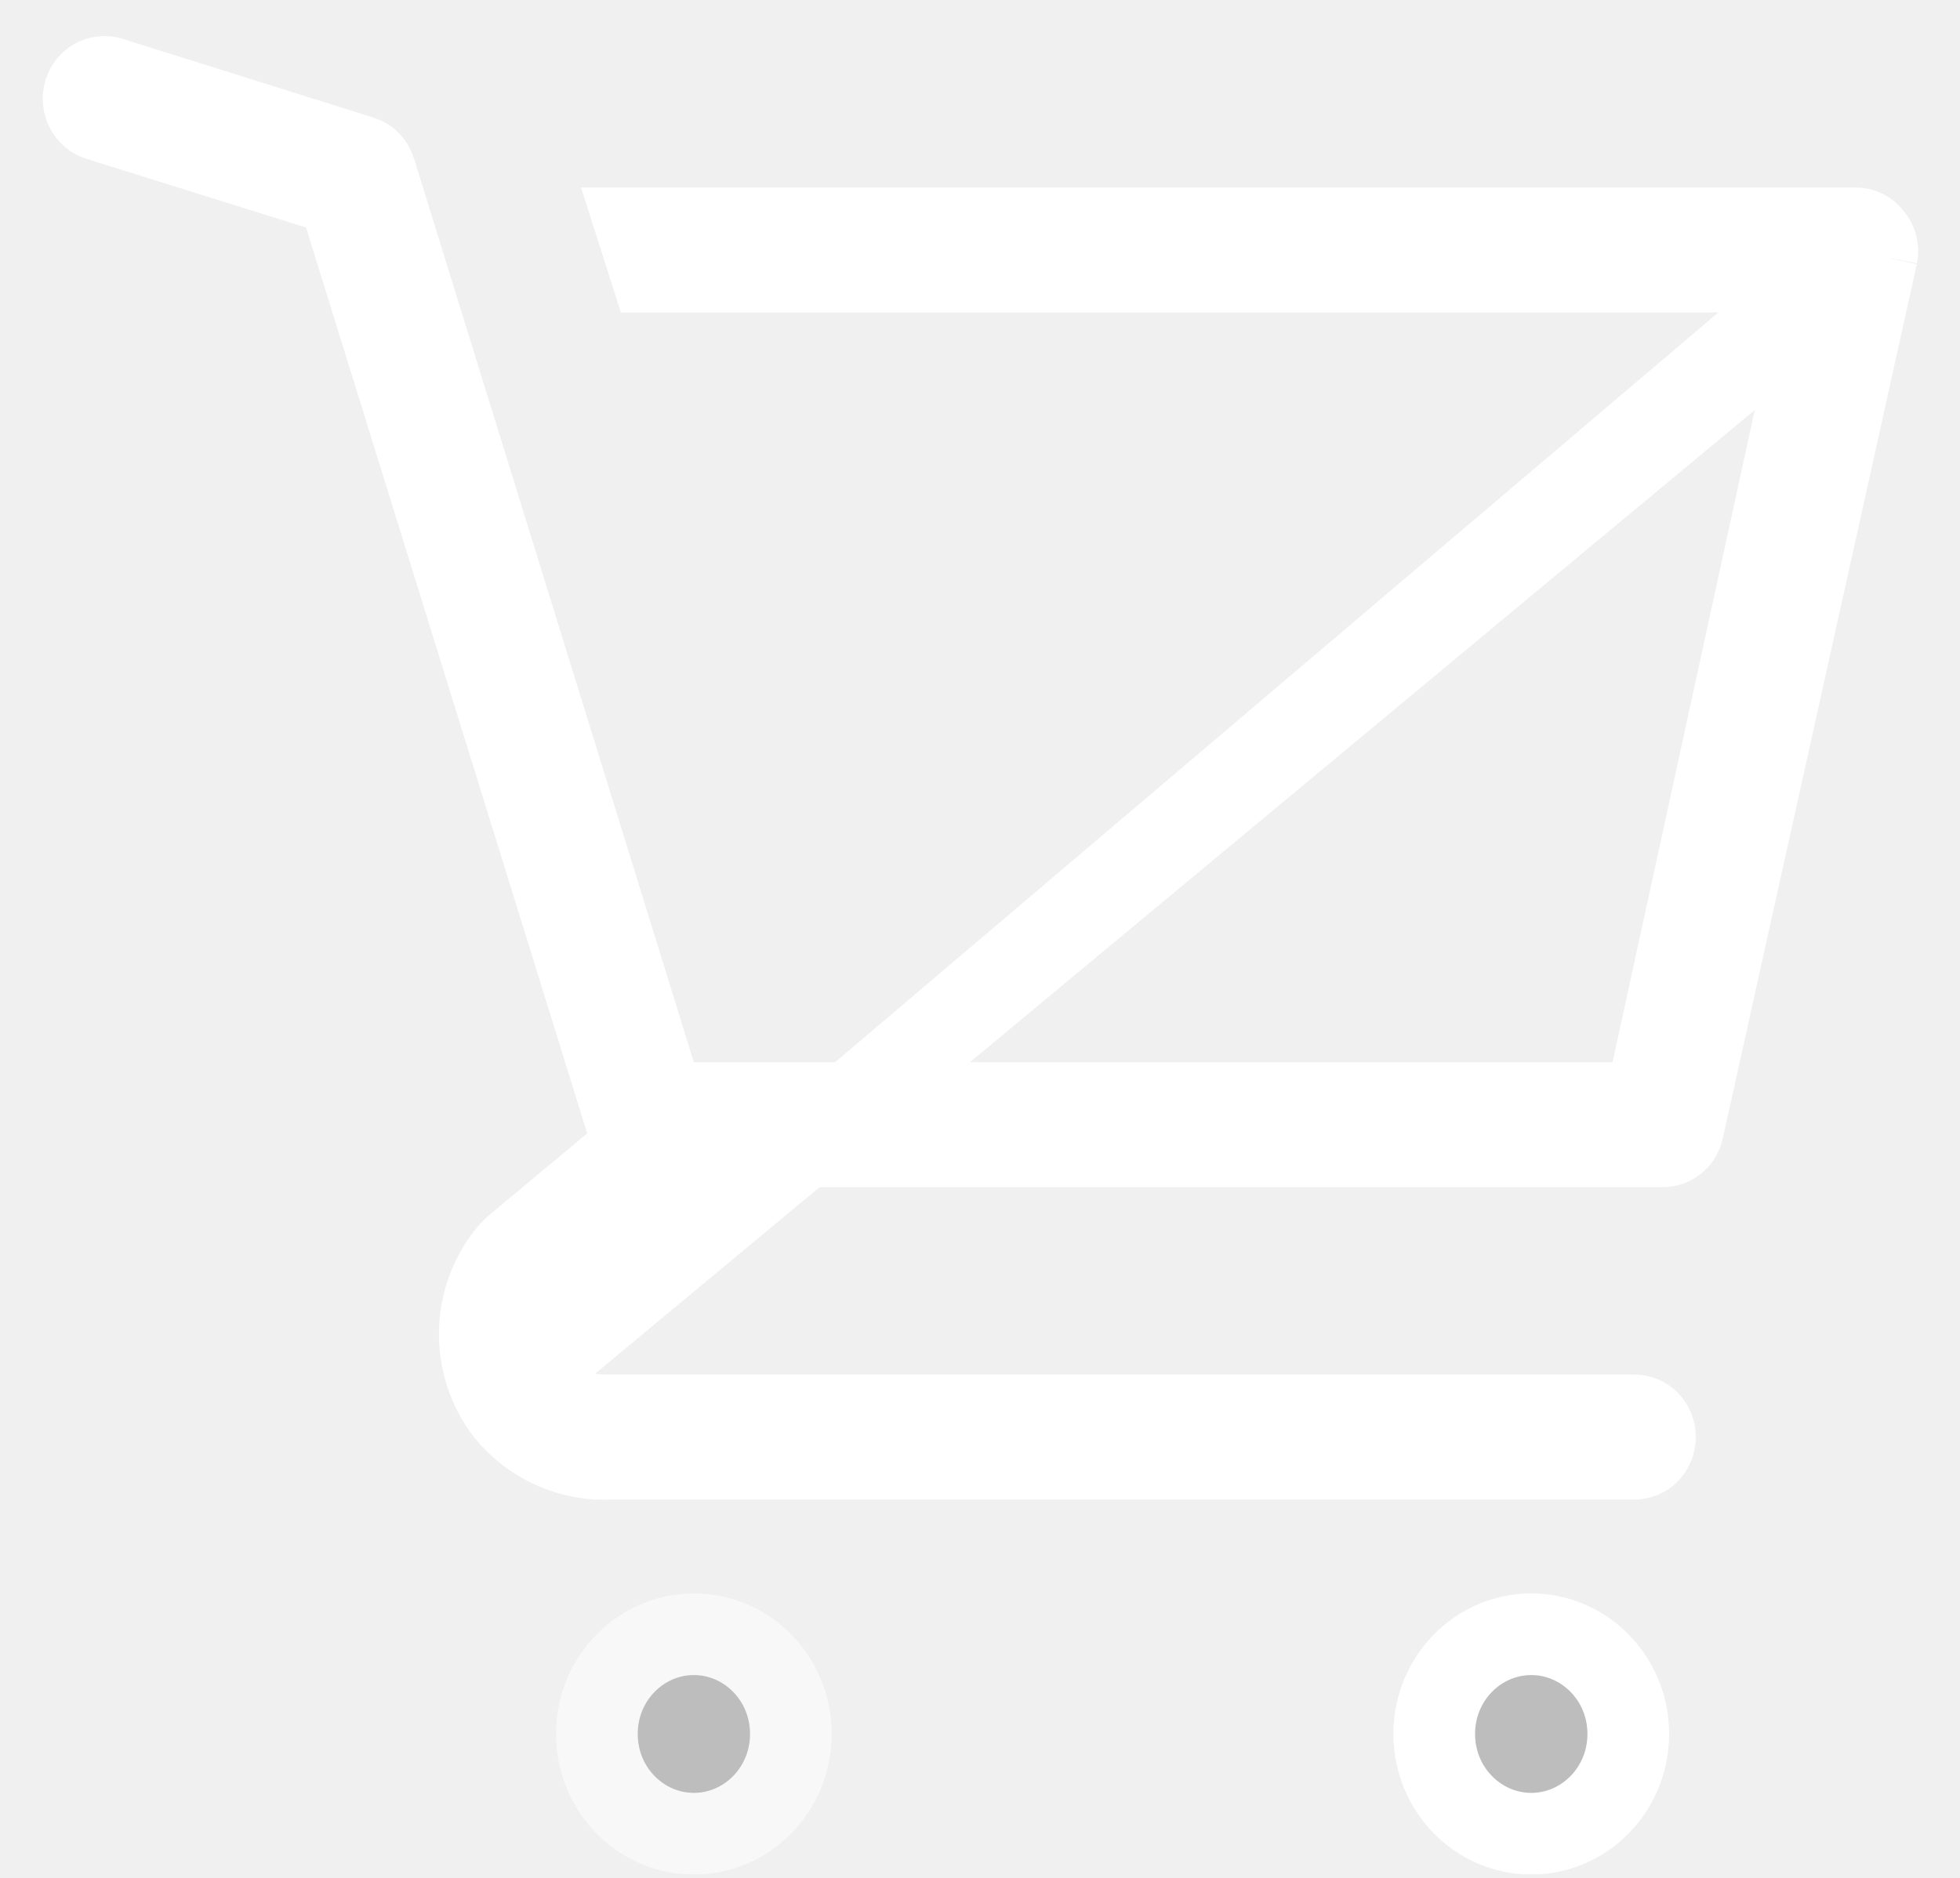
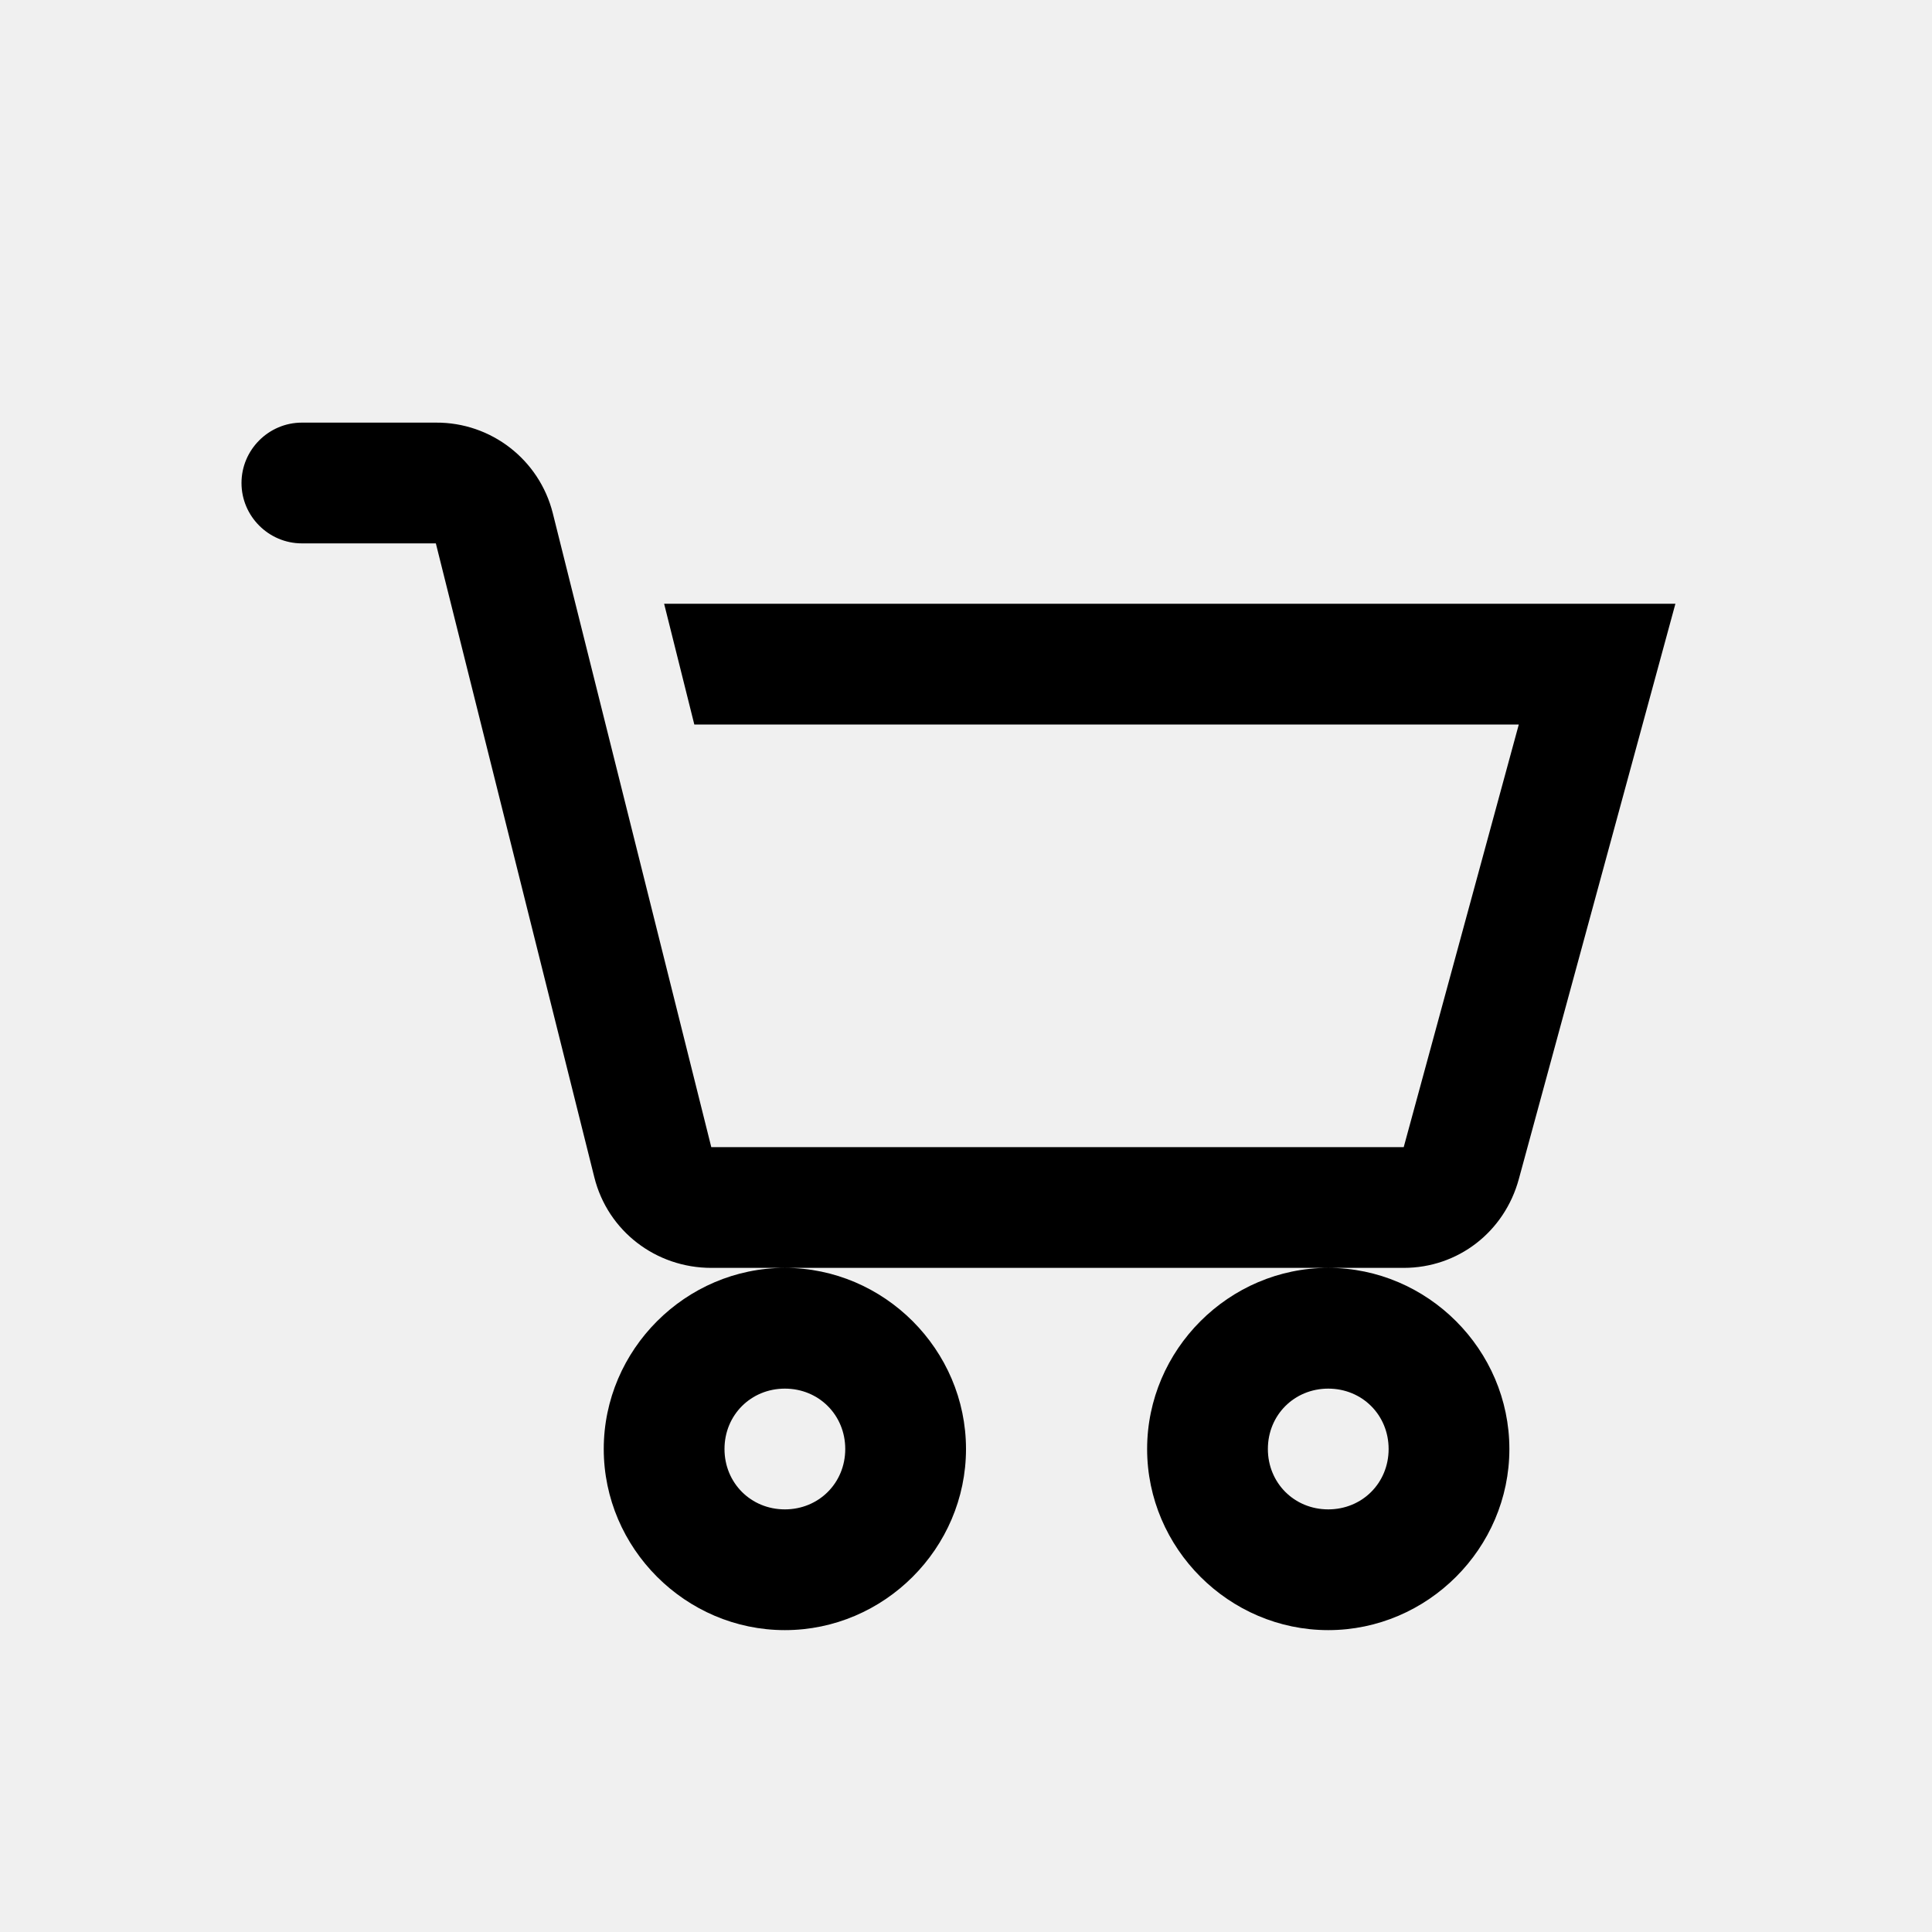
- <svg xmlns="http://www.w3.org/2000/svg" width="24" height="23" viewBox="0 0 24 23" fill="none">
-   <g clip-path="url(#clip0_134_850)">
-     <path d="M9.684 21.237C9.684 21.922 9.143 22.459 8.496 22.459C7.85 22.459 7.309 21.922 7.309 21.237C7.309 20.553 7.85 20.016 8.496 20.016C9.143 20.016 9.684 20.553 9.684 21.237Z" fill="#BDBDBD" stroke="#F8F8F8" />
-     <path d="M19.938 21.237C19.938 21.922 19.396 22.459 18.75 22.459C18.104 22.459 17.562 21.922 17.562 21.237C17.562 20.553 18.104 20.016 18.75 20.016C19.396 20.016 19.938 20.553 19.938 21.237Z" fill="#BDBDBD" stroke="white" />
-     <path d="M22.916 2.891L22.916 2.891C22.892 2.861 22.863 2.837 22.83 2.821C22.798 2.805 22.763 2.797 22.728 2.797H7.799L7.968 3.327H21.748H22.369L22.236 3.933L20.234 13.116L20.148 13.51H19.745H8.495H8.127L8.018 13.157L4.591 2.087C4.591 2.087 4.591 2.087 4.591 2.086C4.577 2.045 4.555 2.008 4.526 1.979C4.497 1.949 4.462 1.929 4.424 1.917L4.423 1.917L1.348 0.952C1.348 0.952 1.348 0.952 1.348 0.952C1.318 0.943 1.285 0.939 1.254 0.943C1.222 0.946 1.191 0.955 1.162 0.971C1.103 1.002 1.057 1.058 1.035 1.128C1.014 1.199 1.021 1.275 1.055 1.339C1.088 1.403 1.143 1.448 1.205 1.467C1.205 1.467 1.205 1.467 1.205 1.467L3.897 2.309L4.148 2.387L4.225 2.638L7.668 13.734L7.767 14.052L7.511 14.266L6.3 15.275L6.233 15.343C6.011 15.611 5.883 15.95 5.875 16.304C5.867 16.663 5.981 17.011 6.195 17.291C6.351 17.482 6.546 17.633 6.767 17.733C6.989 17.833 7.231 17.879 7.473 17.867L7.485 17.866H7.498H20.015C20.078 17.866 20.141 17.841 20.189 17.792C20.237 17.743 20.265 17.674 20.265 17.601C20.265 17.527 20.237 17.459 20.189 17.41C20.141 17.361 20.078 17.336 20.015 17.336H7.378H7.369L7.361 17.335C7.186 17.329 7.017 17.277 6.87 17.186C6.722 17.094 6.601 16.966 6.518 16.814M22.916 2.891L6.518 16.814M22.916 2.891L22.925 2.901C22.95 2.931 22.969 2.968 22.98 3.008C22.989 3.047 22.991 3.088 22.983 3.128M22.916 2.891L22.983 3.128M6.518 16.814C6.435 16.663 6.392 16.493 6.393 16.321C6.393 16.148 6.437 15.979 6.521 15.828L6.565 15.748L6.635 15.689L8.442 14.158L8.582 14.04H8.765H20.345H20.358L20.358 14.04C20.413 14.041 20.468 14.024 20.514 13.987C20.56 13.951 20.593 13.897 20.607 13.835L20.607 13.835L22.983 3.128M6.518 16.814L22.983 3.128" fill="white" stroke="white" />
-   </g>
-   <defs>
-     <clipPath id="clip0_134_850">
-       <rect width="24" height="22.956" fill="white" />
-     </clipPath>
-   </defs>
+ <svg xmlns="http://www.w3.org/2000/svg" width="1em" height="1em" viewBox="0 0 32 32">
+   <path fill="currentColor" d="M5 7c-.55 0-1 .45-1 1s.45 1 1 1h2.219l2.625 10.5c.222.89 1.02 1.5 1.937 1.5H23.25c.902 0 1.668-.598 1.906-1.469L27.75 10H11l.5 2h13.656l-1.906 7H11.781L9.156 8.5A1.983 1.983 0 0 0 7.22 7zm17 14c-1.645 0-3 1.355-3 3s1.355 3 3 3s3-1.355 3-3s-1.355-3-3-3m-9 0c-1.645 0-3 1.355-3 3s1.355 3 3 3s3-1.355 3-3s-1.355-3-3-3m0 2c.563 0 1 .438 1 1c0 .563-.438 1-1 1c-.563 0-1-.438-1-1c0-.563.438-1 1-1m9 0c.563 0 1 .438 1 1c0 .563-.438 1-1 1c-.563 0-1-.438-1-1c0-.563.438-1 1-1" />
</svg>
